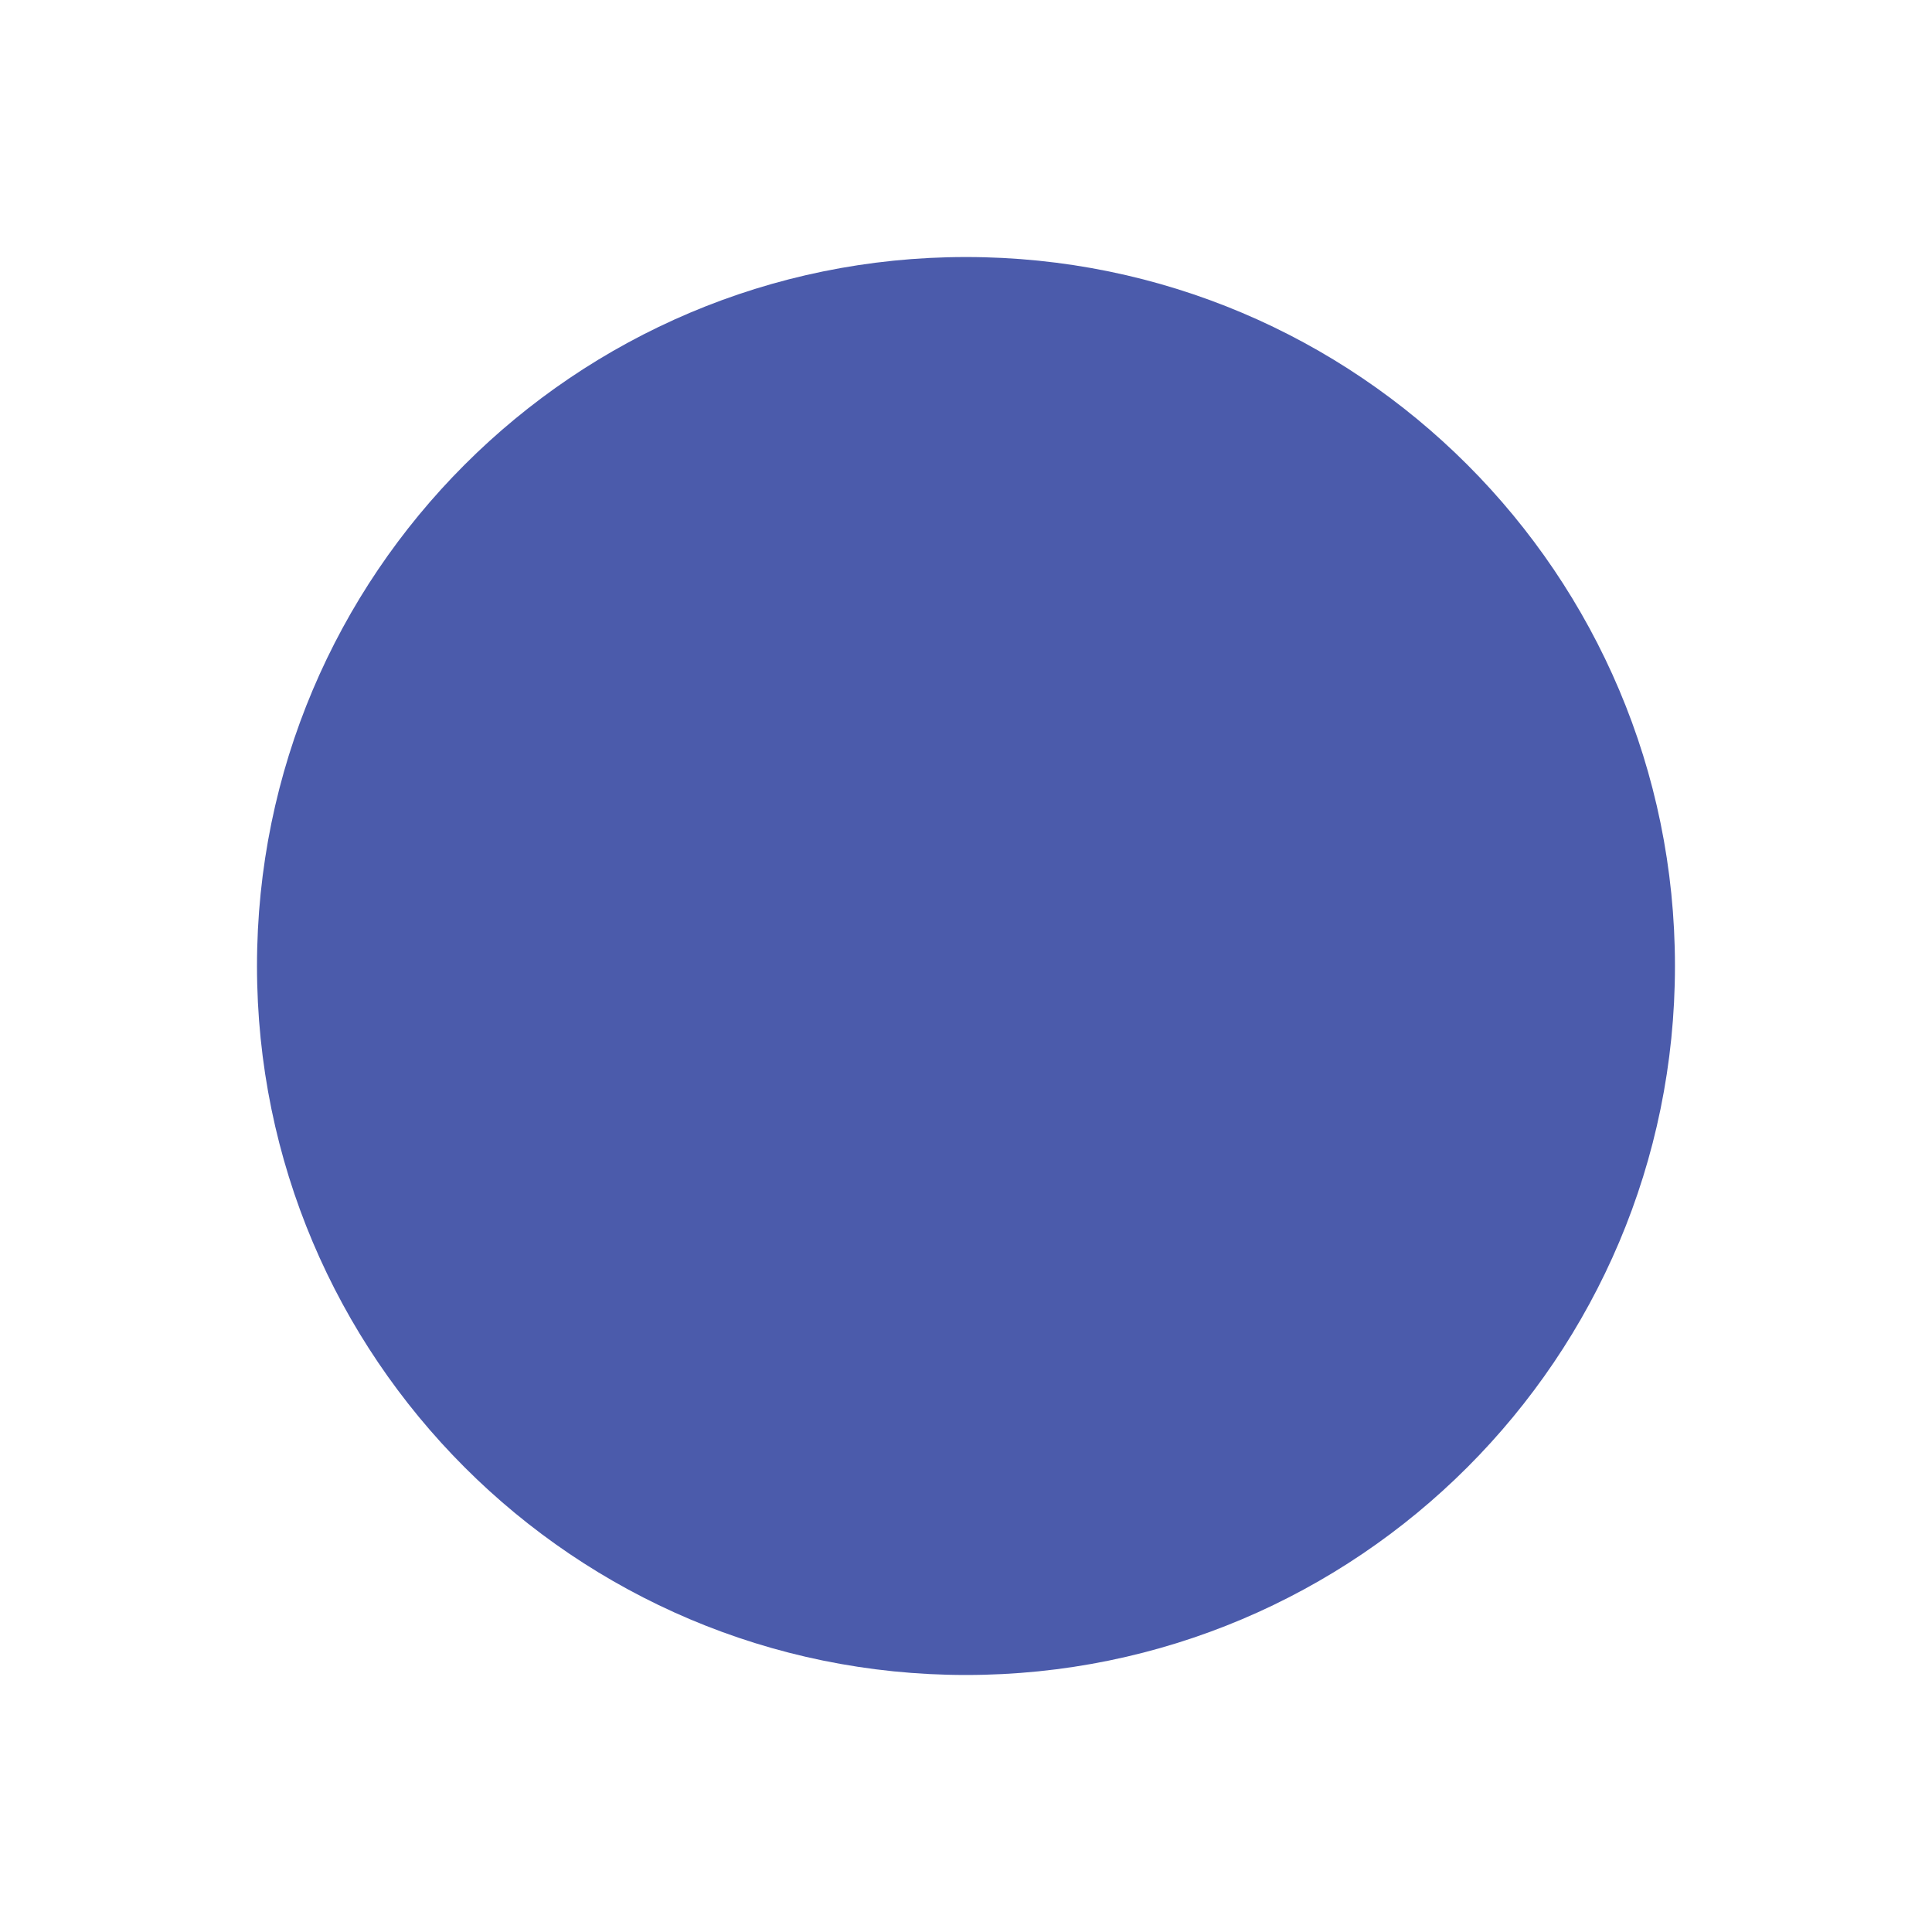
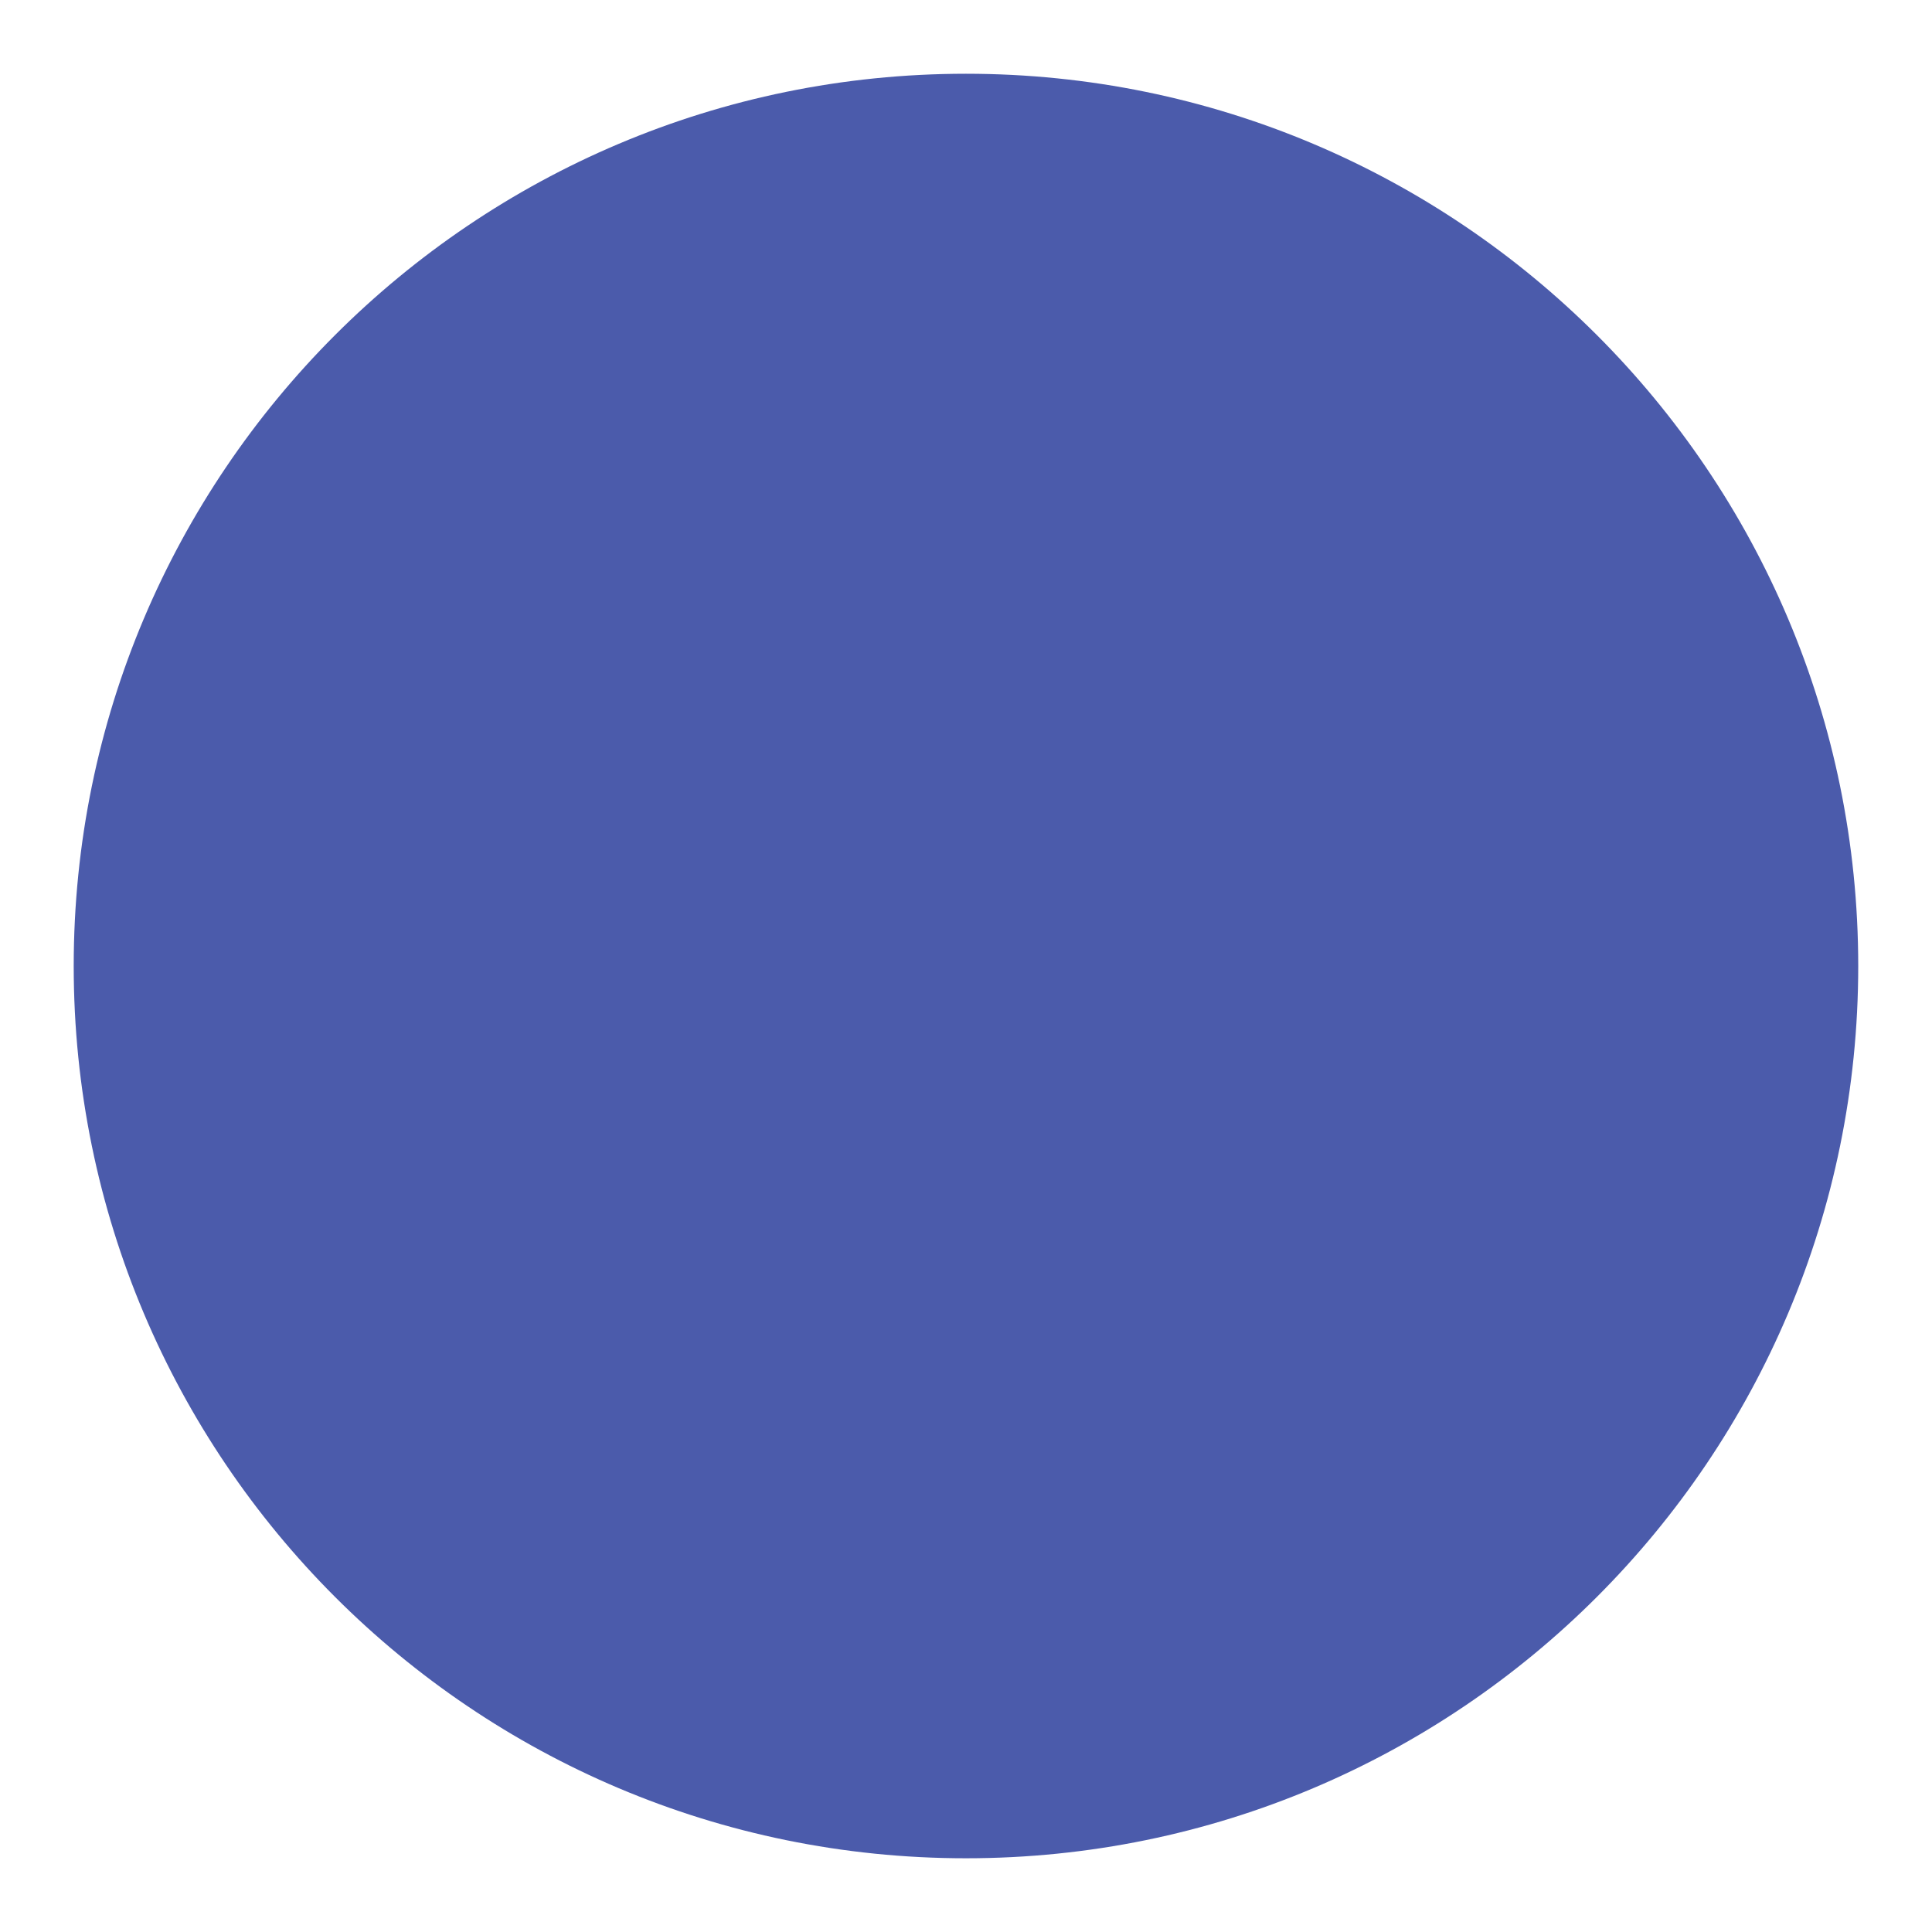
<svg xmlns="http://www.w3.org/2000/svg" width="128" height="128" viewBox="0 0 33.867 33.867" version="1.1" id="svg8">
  <defs id="defs2" />
  <g id="layer1" transform="translate(0,-263.1333)">
-     <g transform="matrix(0.9162562,0,0,0.9162562,1.418063,23.45384)" id="layer1-3" style="stroke-width:1.091">
-       <circle r="13.564" cy="280.067" cx="16.933" id="path1544-5" style="opacity:1;fill:#4b5bab;fill-opacity:1;stroke:none;stroke-width:1.155;stroke-linecap:round;stroke-miterlimit:4;stroke-dasharray:none;stroke-dashoffset:0;stroke-opacity:1" />
+     <g id="layer1-35" transform="matrix(1.258512,0,0,1.258512,-4.377472,-72.40063)" style="stroke-width:0.795">
+       <g style="stroke-width:0.867" id="layer1-3" transform="matrix(0.9162562,0,0,0.9162562,1.418063,23.45384)">
+         <circle style="opacity:1;fill:#4b5bab;fill-opacity:1;stroke:none;stroke-width:0.918;stroke-linecap:round;stroke-miterlimit:4;stroke-dasharray:none;stroke-dashoffset:0;stroke-opacity:1" id="path1544-5" cx="16.933" cy="280.067" r="13.564" />
+       </g>
    </g>
  </g>
</svg>
